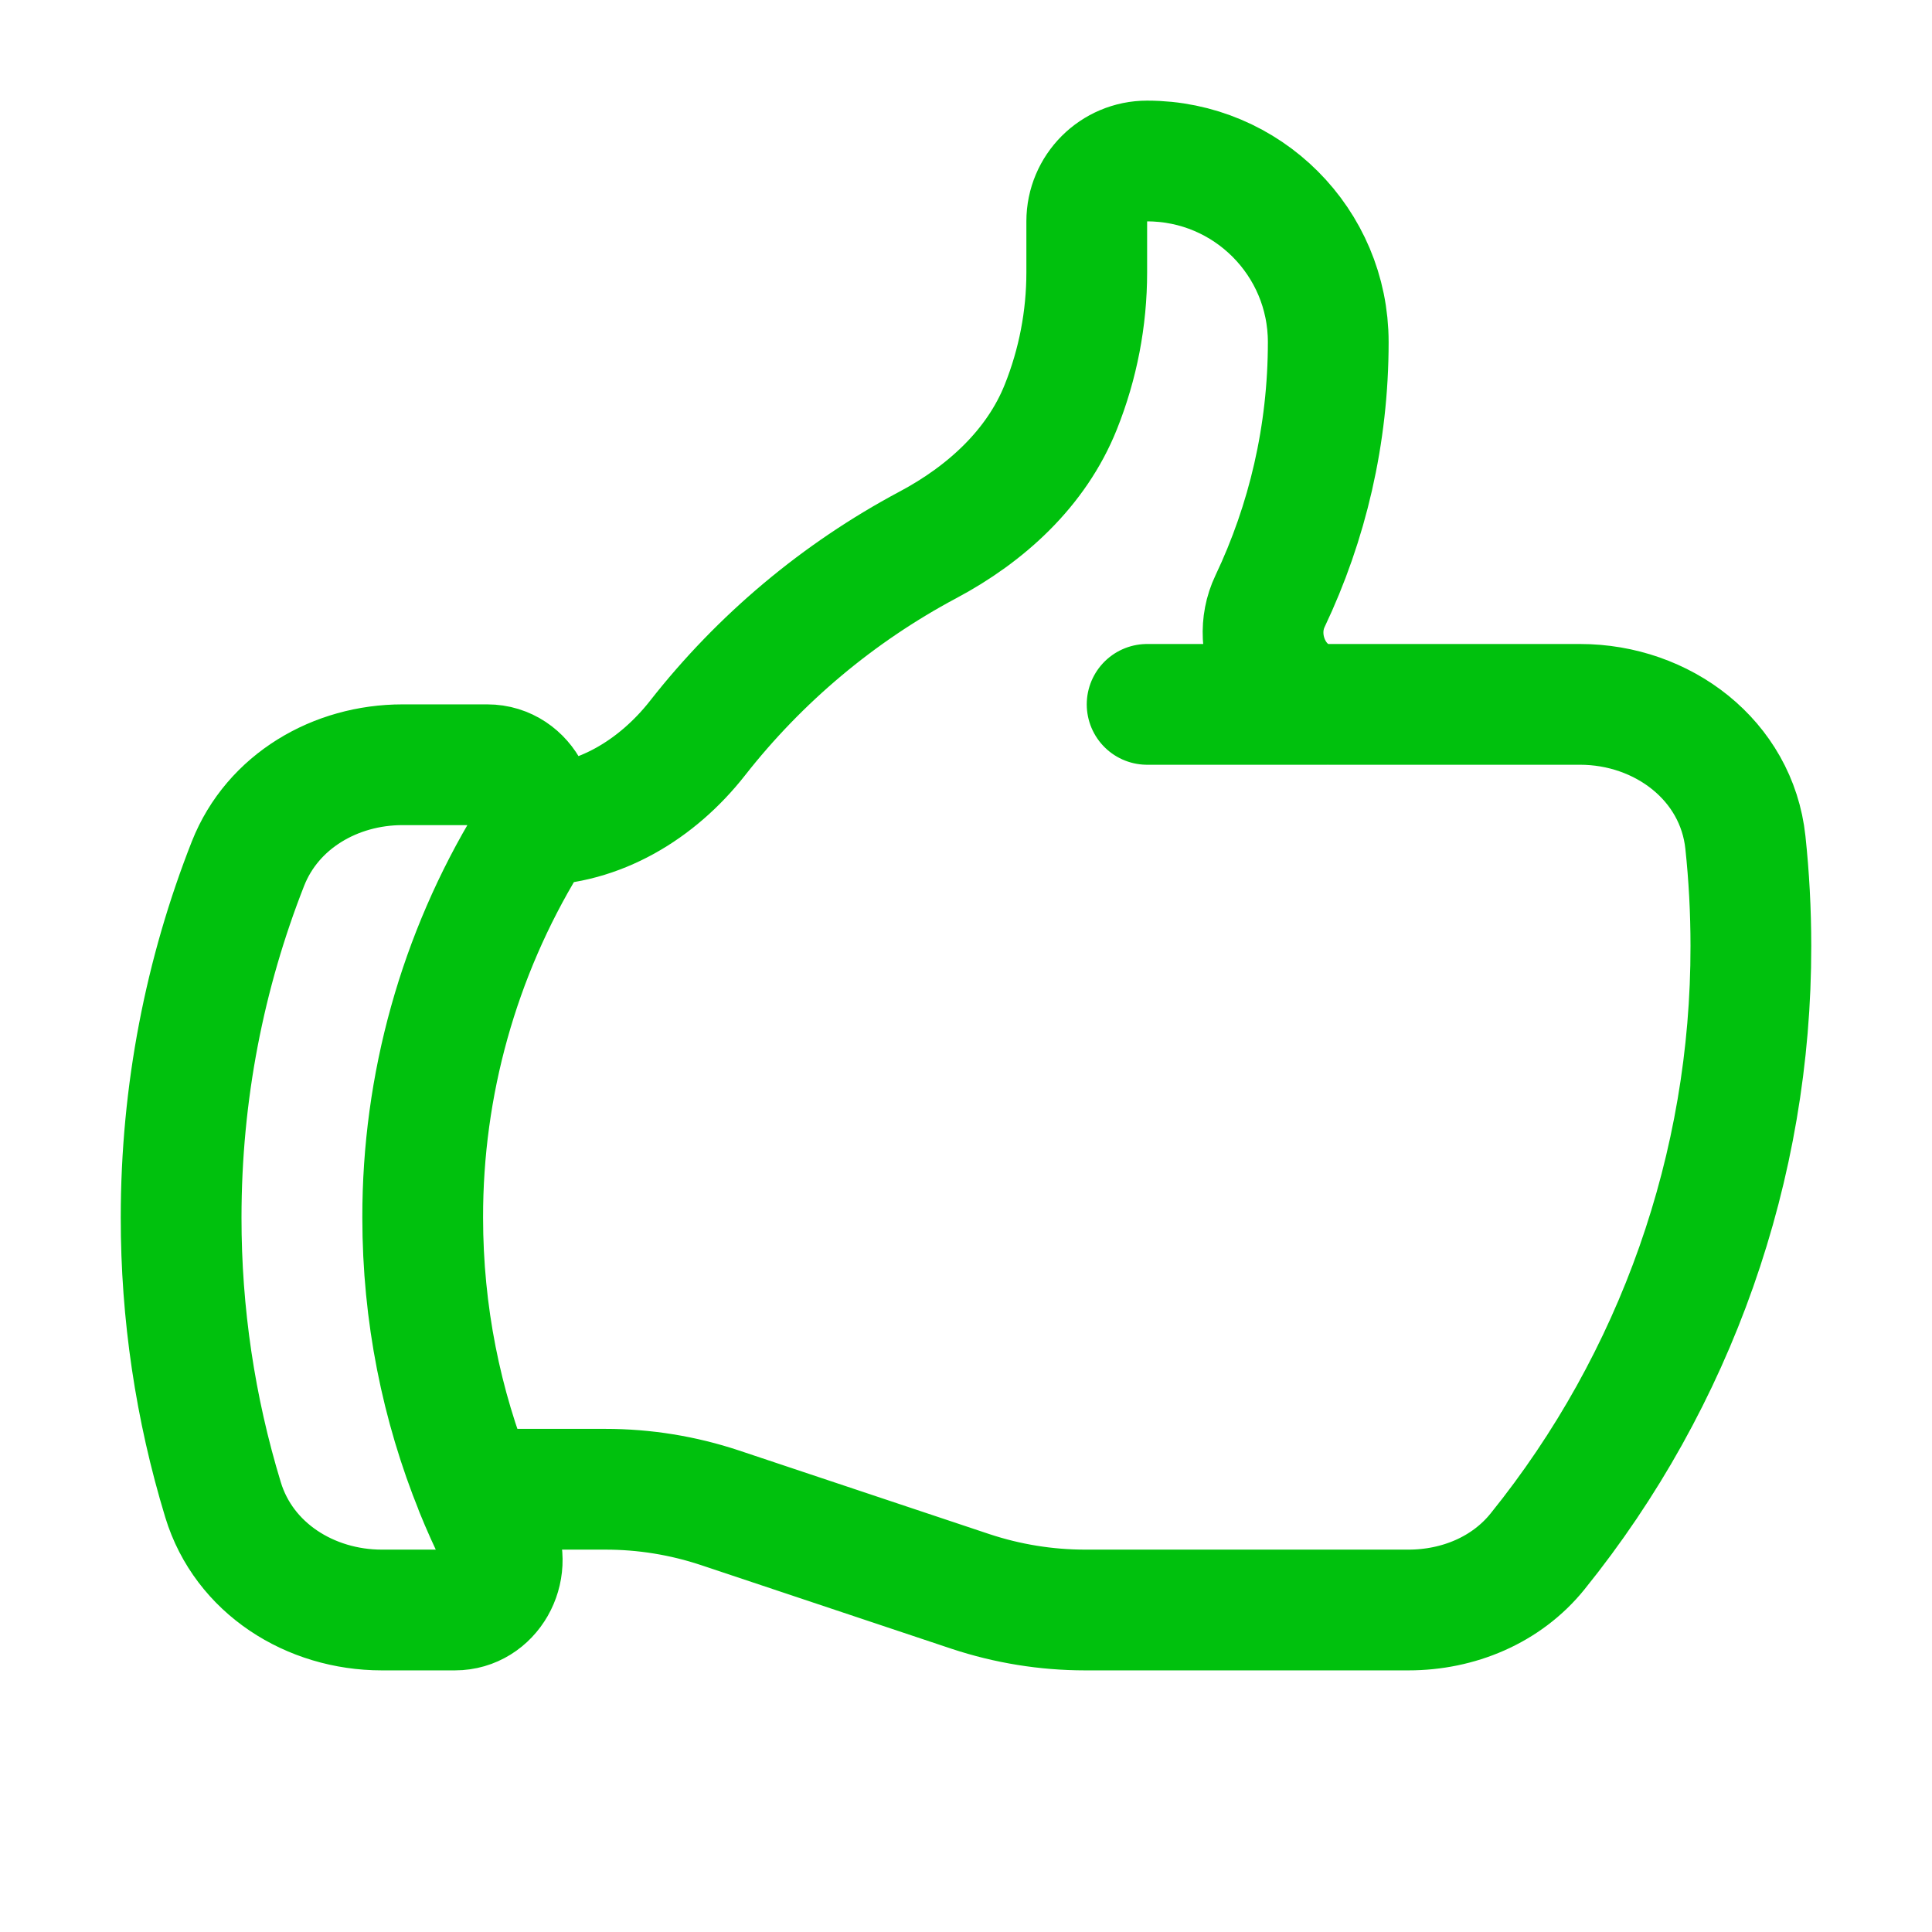
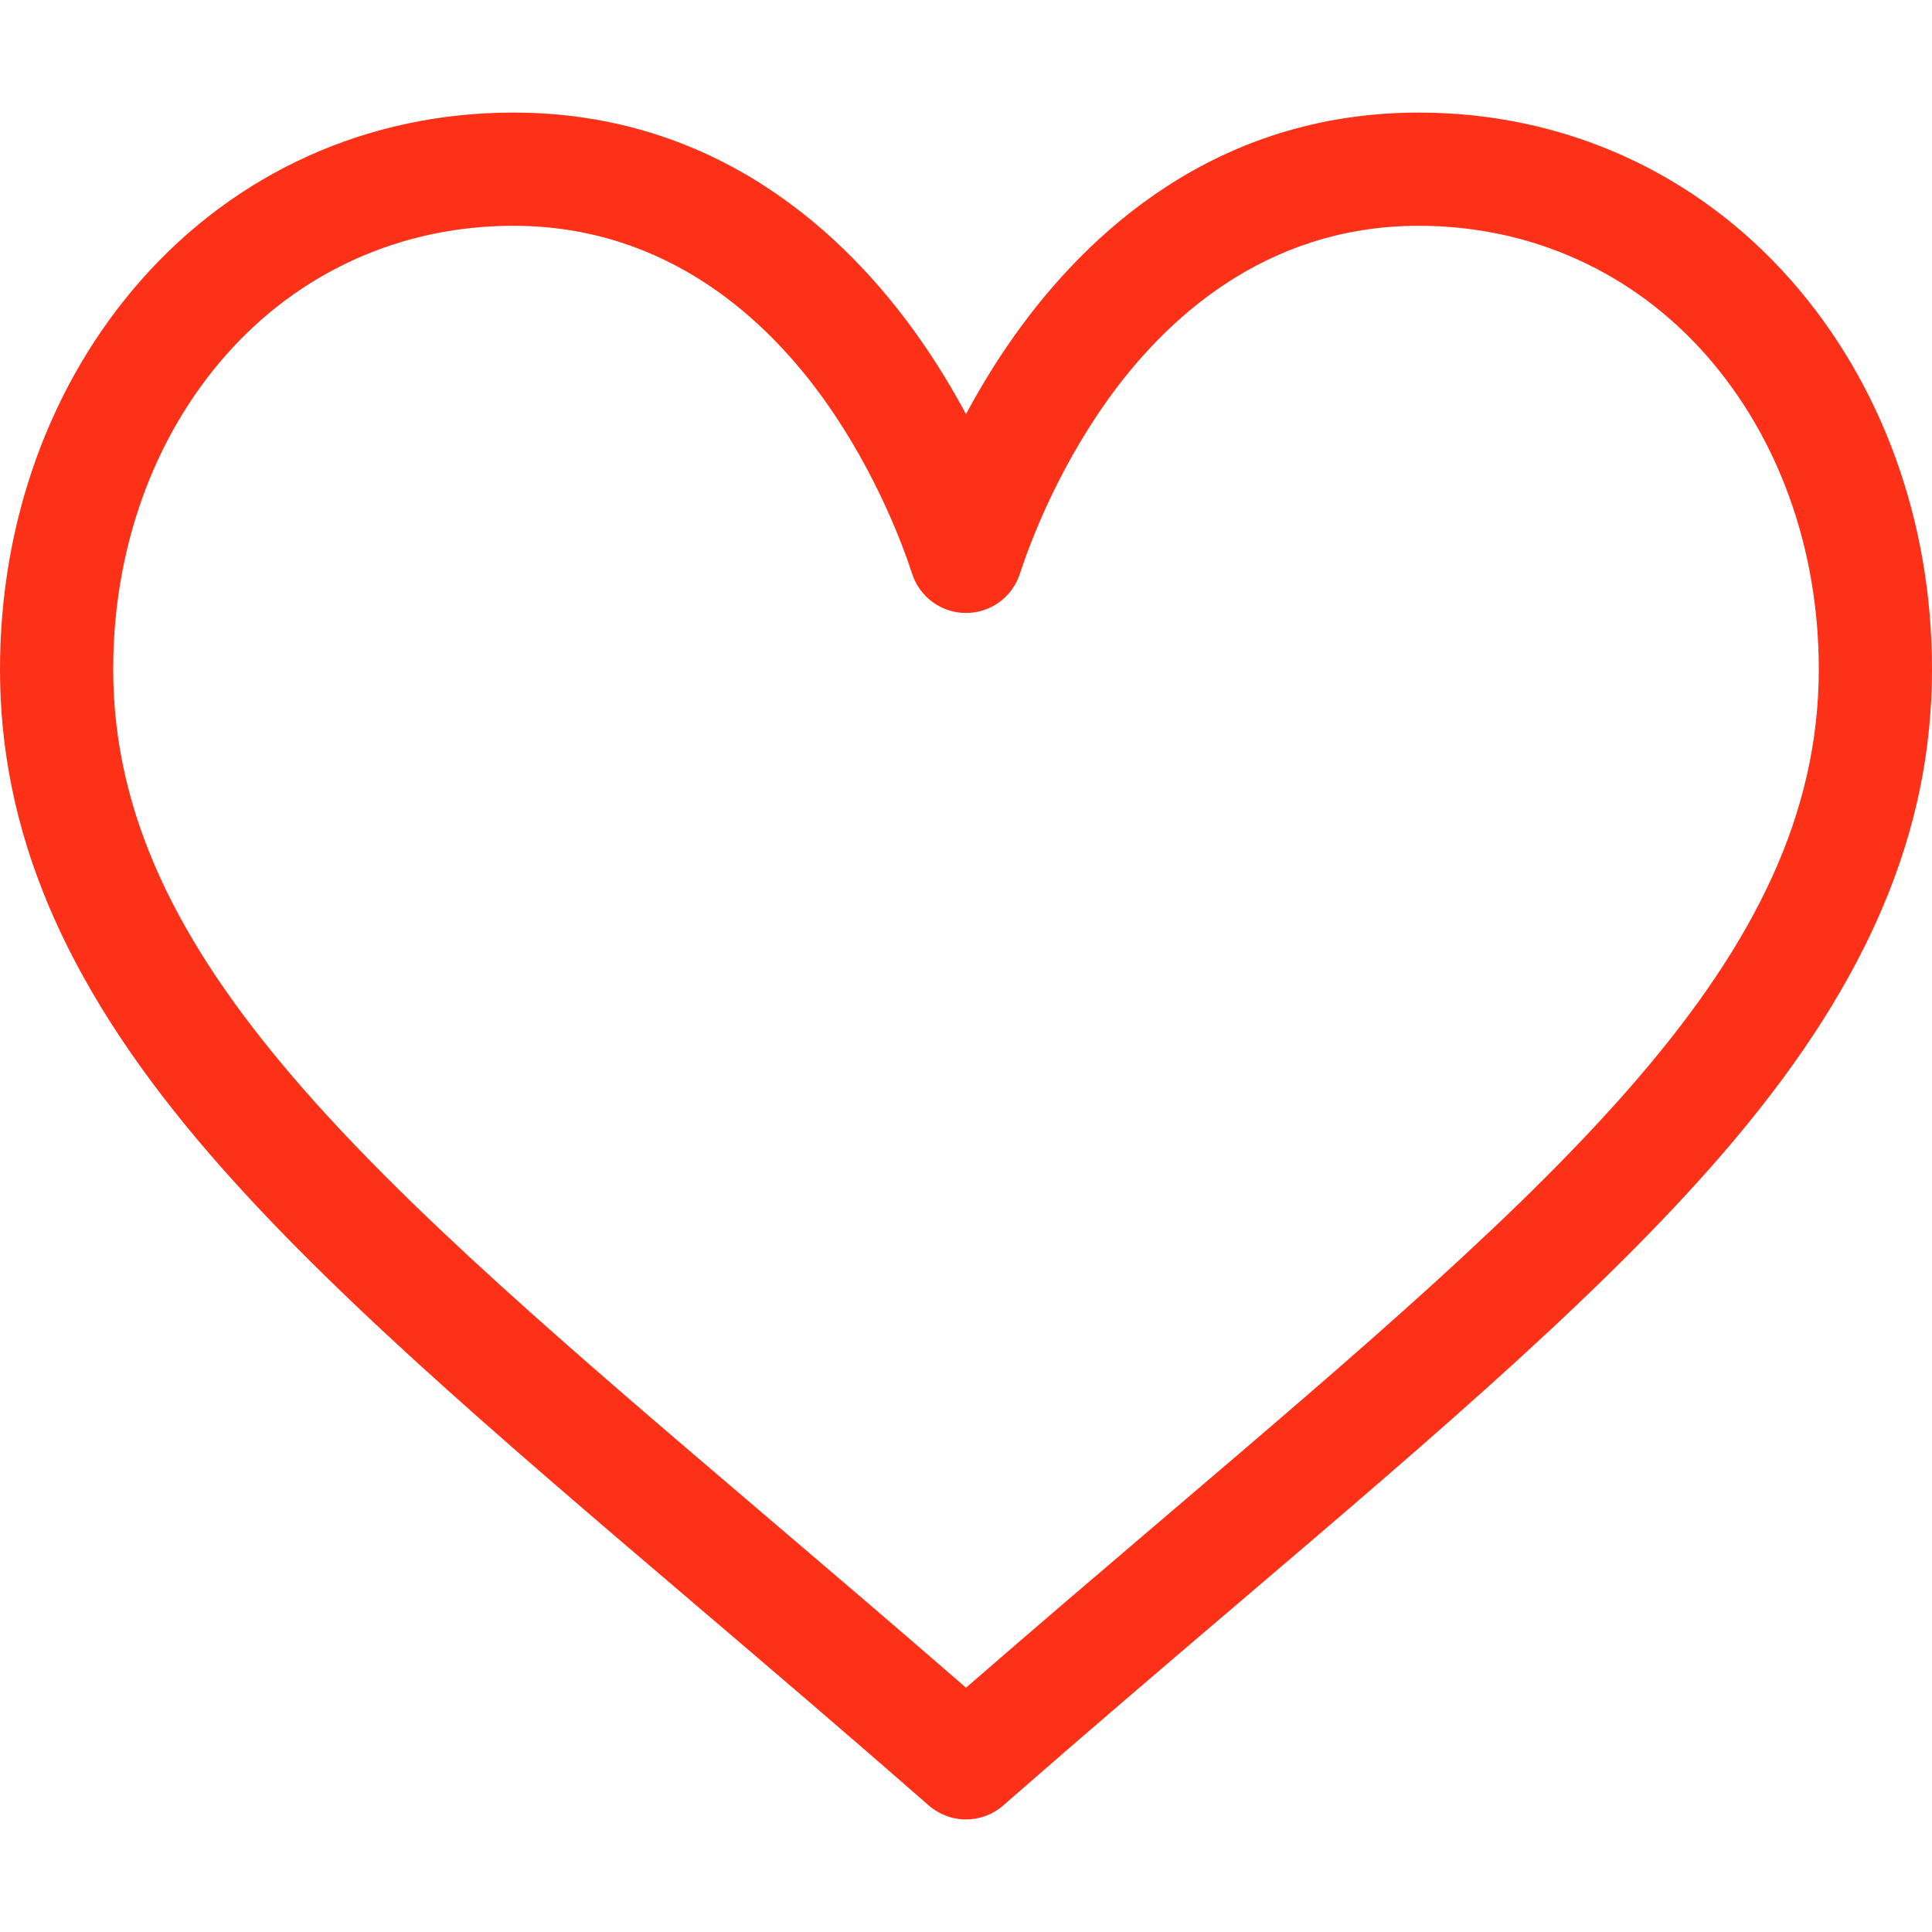
- <svg xmlns="http://www.w3.org/2000/svg" fill="none" viewBox="0 0 24 24" stroke-width="1.5" stroke="#00C10D" class="size-6">
-   <path stroke-linecap="round" stroke-linejoin="round" d="M6.633 10.25c.806 0 1.533-.446 2.031-1.08a9.041 9.041 0 0 1 2.861-2.4c.723-.384 1.35-.956 1.653-1.715a4.498 4.498 0 0 0 .322-1.672V2.75a.75.75 0 0 1 .75-.75 2.25 2.25 0 0 1 2.25 2.25c0 1.152-.26 2.243-.723 3.218-.266.558.107 1.282.725 1.282m0 0h3.126c1.026 0 1.945.694 2.054 1.715.045.422.068.85.068 1.285a11.95 11.95 0 0 1-2.649 7.521c-.388.482-.987.729-1.605.729H13.48c-.483 0-.964-.078-1.423-.23l-3.114-1.04a4.501 4.501 0 0 0-1.423-.23H5.904m10.598-9.75H14.25M5.904 18.5c.083.205.173.405.27.602.197.4-.078.898-.523.898h-.908c-.889 0-1.713-.518-1.972-1.368a12 12 0 0 1-.521-3.507c0-1.553.295-3.036.831-4.398C3.387 9.953 4.167 9.5 5 9.5h1.053c.472 0 .745.556.5.96a8.958 8.958 0 0 0-1.302 4.665c0 1.194.232 2.333.654 3.375Z" />
+ <svg xmlns="http://www.w3.org/2000/svg" version="1.1" width="512" height="512" x="0" y="0" viewBox="0 0 512 512" style="enable-background:new 0 0 512 512" xml:space="preserve" class="">
+   <g>
+     <path d="M256 482.164a14.97 14.97 0 0 1-9.88-3.713l-.655-.574c-21.813-19.085-42.302-36.544-62.115-53.429-53.171-45.309-99.088-84.437-131.005-122.397C16.633 259.578 0 219.954 0 177.351c0-39.138 13.267-75.746 37.355-103.08C62.609 45.616 97.642 29.836 136 29.836c53.948 0 88.103 32.22 107.255 59.25 4.97 7.014 9.196 14.047 12.745 20.665 3.549-6.618 7.776-13.651 12.745-20.665 19.152-27.029 53.307-59.25 107.255-59.25 38.358 0 73.391 15.781 98.644 44.435C498.733 101.605 512 138.213 512 177.351c0 42.603-16.633 82.228-52.345 124.7-31.917 37.96-77.834 77.088-131.002 122.395-19.816 16.887-40.305 34.346-62.118 53.431l-.655.574a14.964 14.964 0 0 1-9.88 3.713zM136 59.836c-29.621 0-56.66 12.171-76.138 34.271C40.605 115.957 30 145.521 30 177.351c0 77.007 68.745 135.588 172.804 224.261 17.083 14.557 34.662 29.537 53.196 45.648 18.535-16.112 36.113-31.091 53.193-45.646C413.255 312.939 482 254.358 482 177.351c0-31.83-10.605-61.394-29.863-83.245-19.477-22.099-46.516-34.27-76.137-34.27-41.129 0-67.716 25.338-82.776 46.594-13.509 19.065-20.558 38.282-22.962 45.66a15 15 0 0 1-28.524 0c-2.404-7.377-9.453-26.595-22.962-45.659-15.06-21.257-41.647-46.595-82.776-46.595z" style="" fill="#fd3018" data-original="#fd3018" class="" />
+   </g>
</svg>
